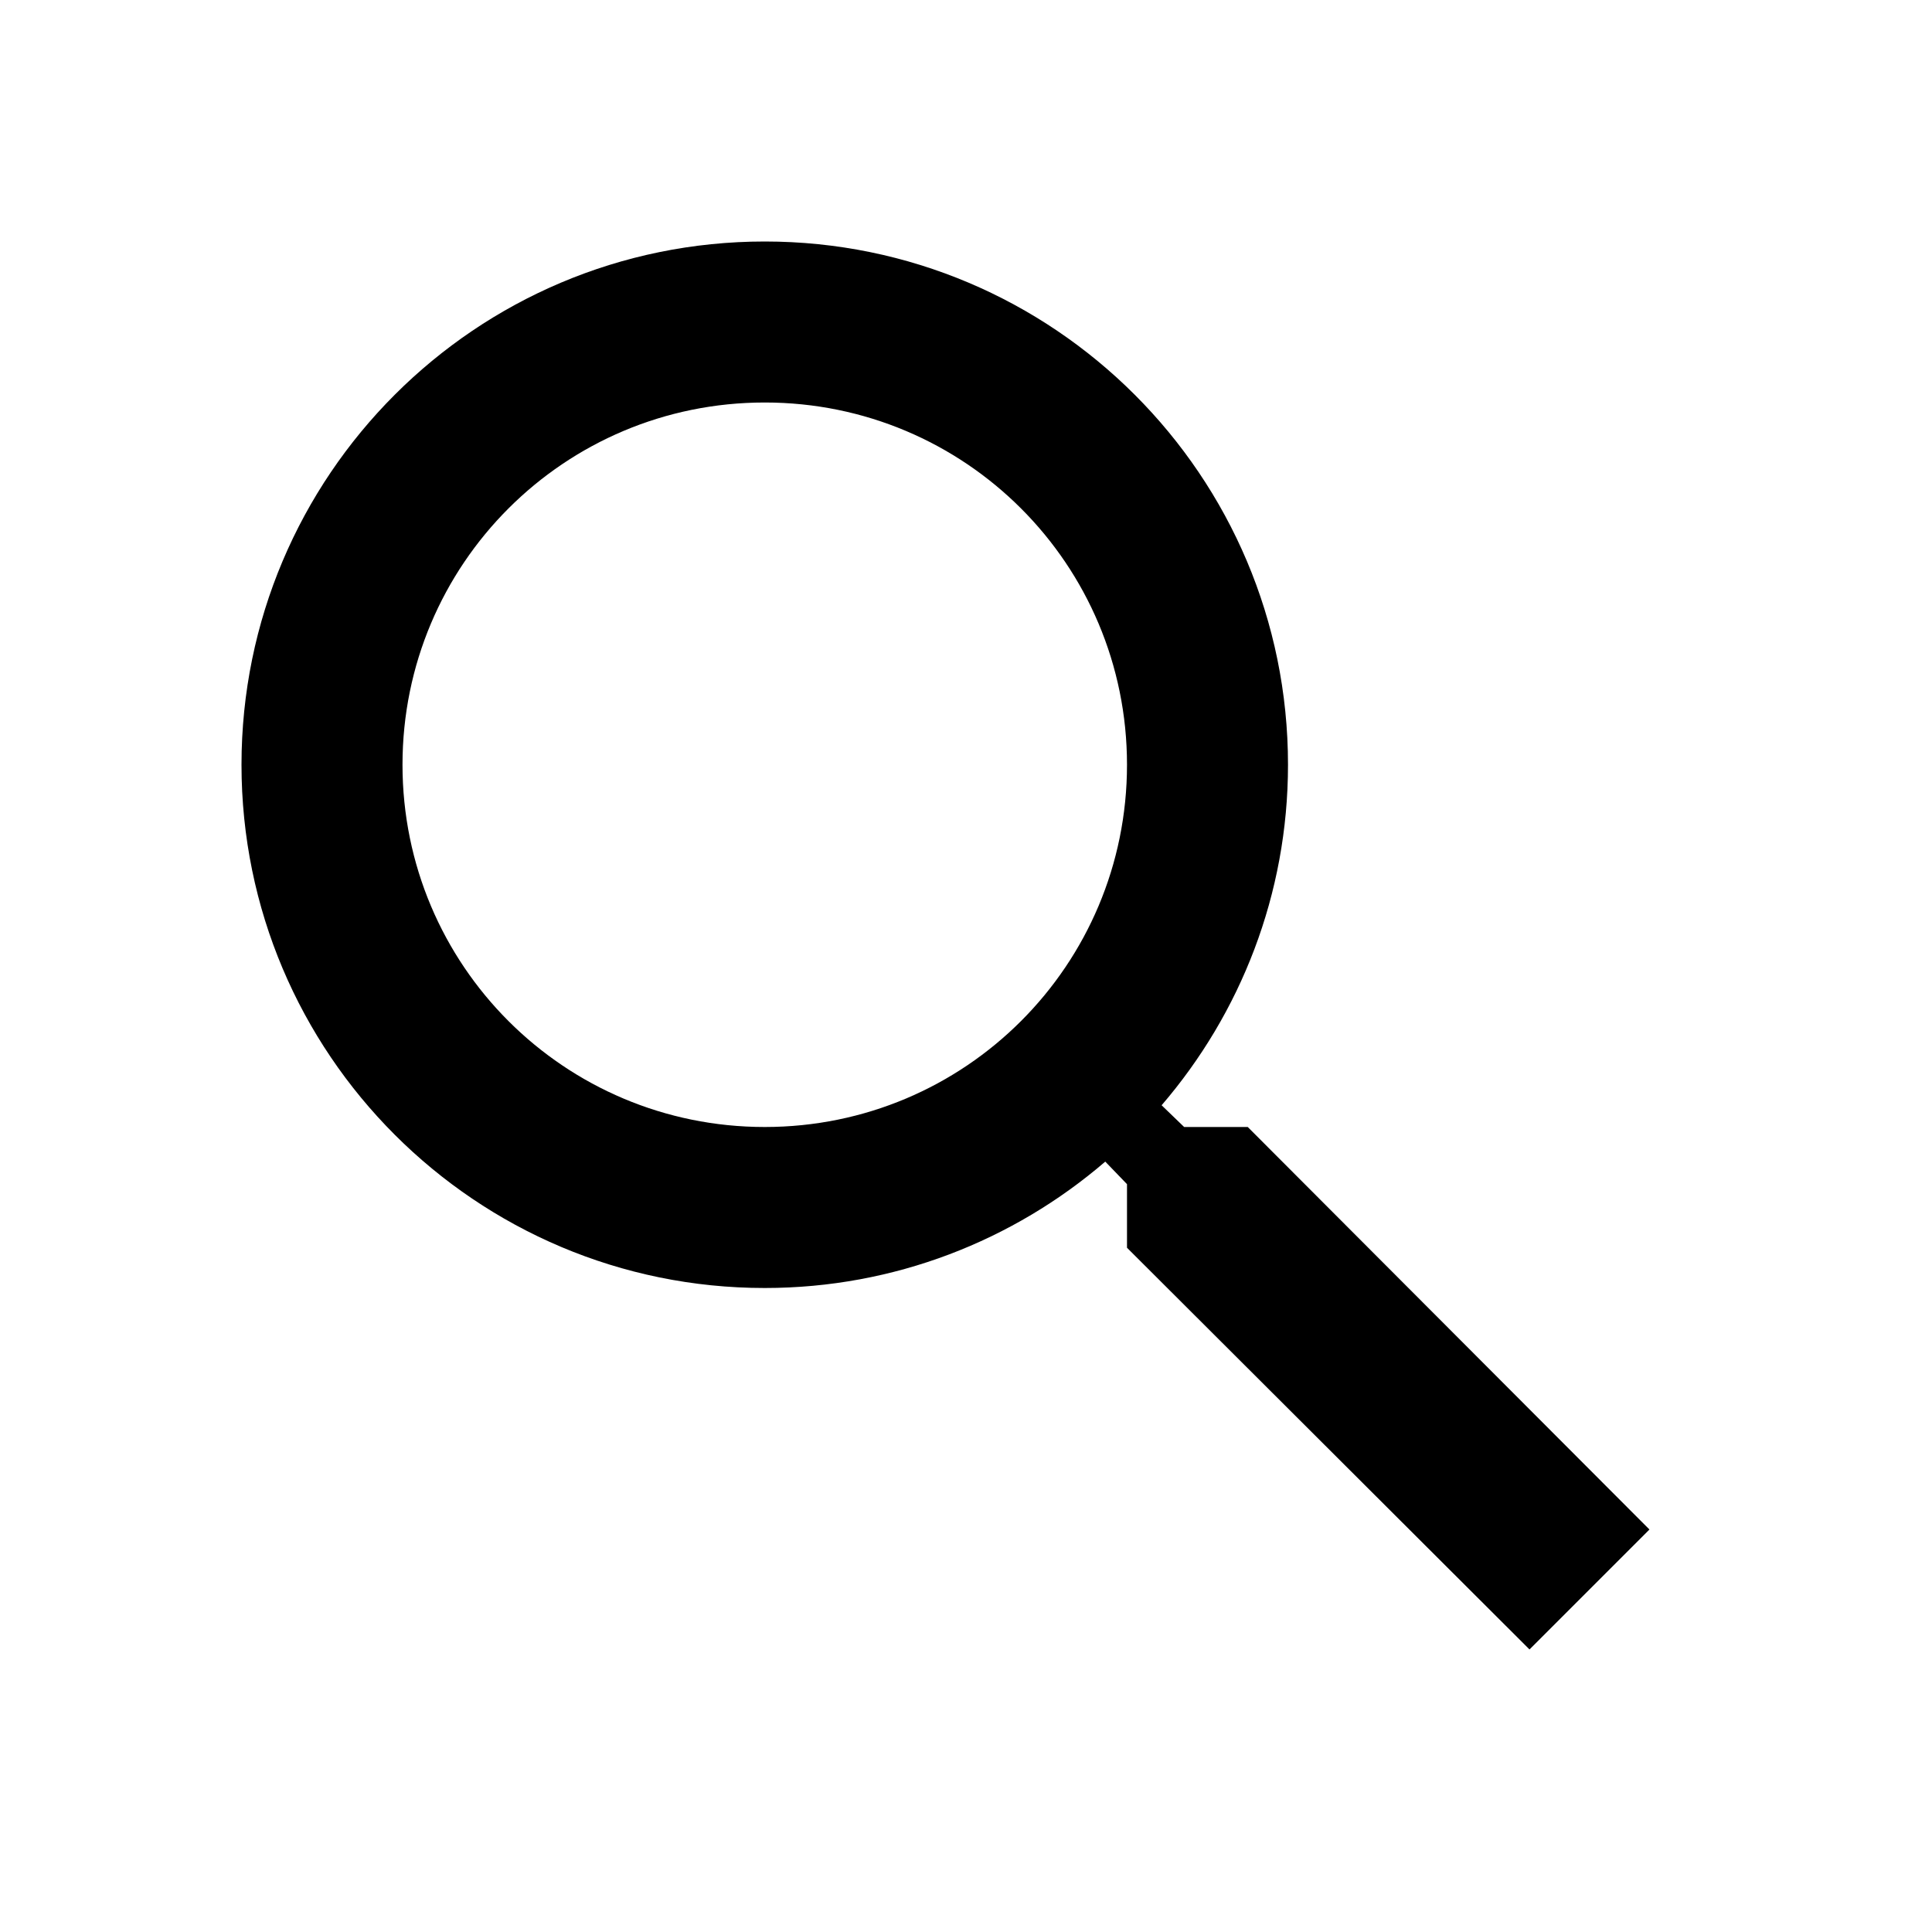
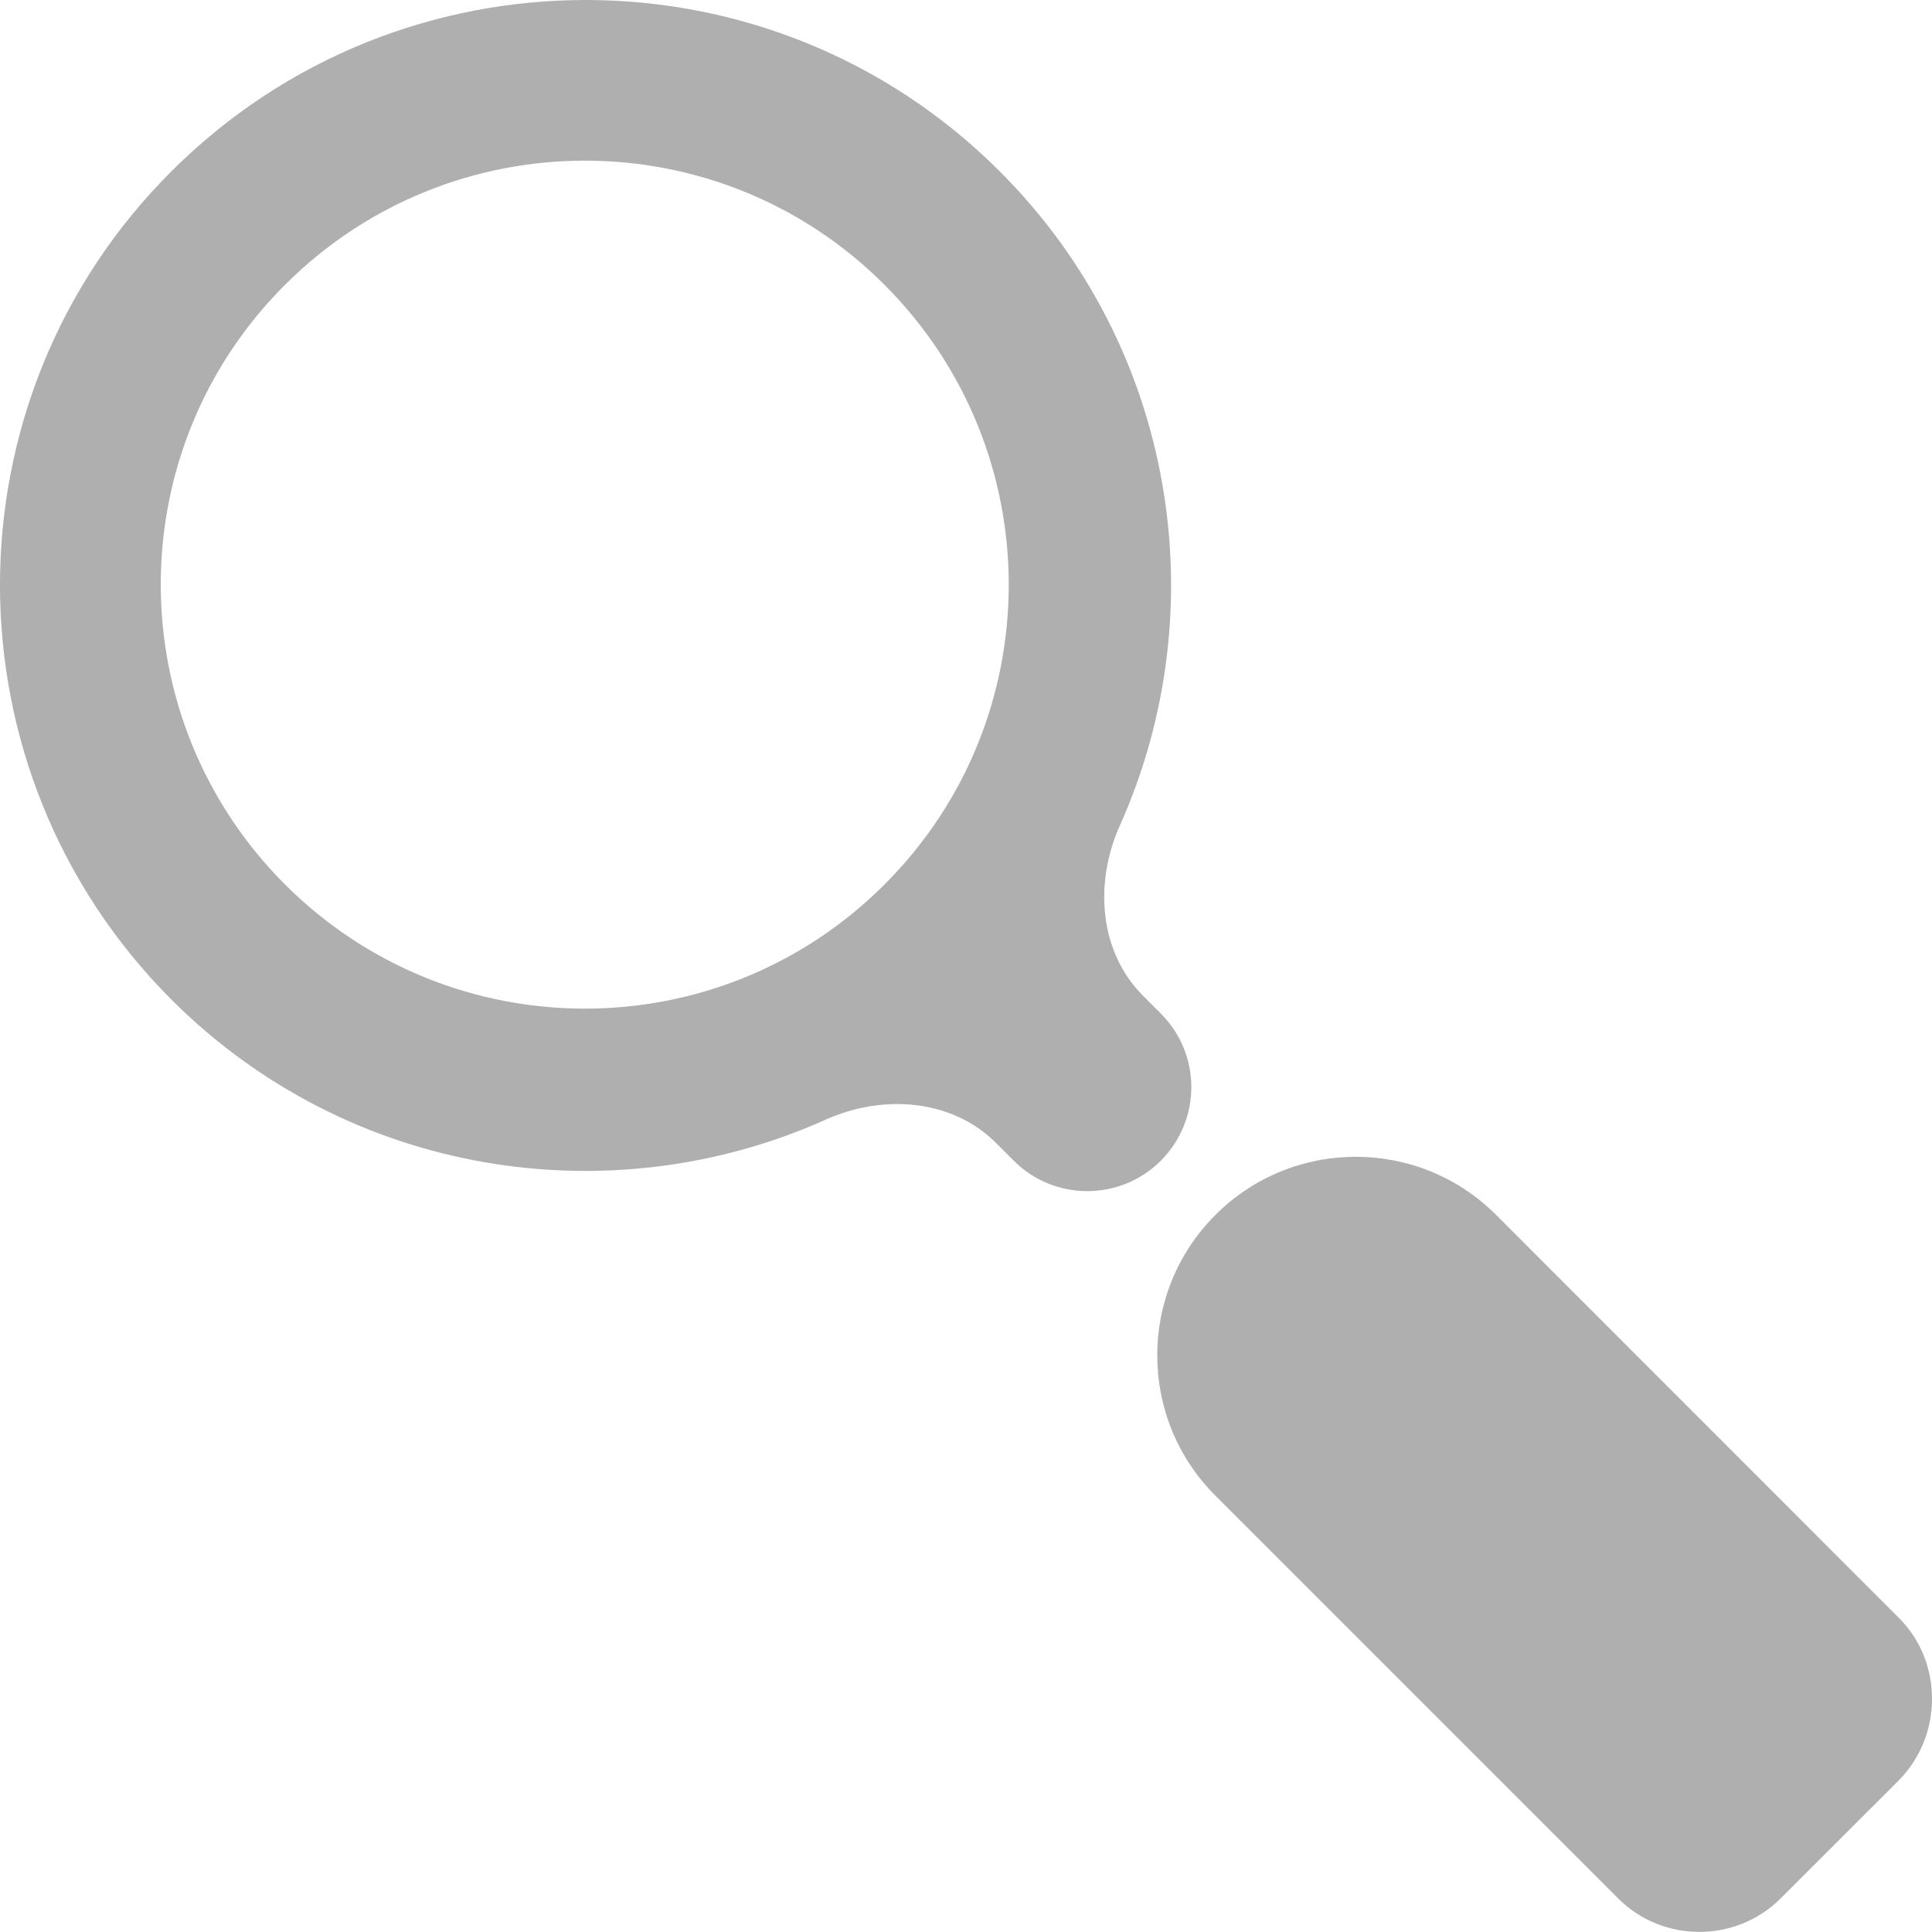
- <svg xmlns="http://www.w3.org/2000/svg" width="24" height="24" viewBox="0 0 24 24" fill="none">
-   <path d="M15.5 14H14.71L14.43 13.73C15.41 12.59 16 11.11 16 9.5C16 5.91 13.09 3 9.5 3C5.91 3 3 5.91 3 9.5C3 13.09 5.91 16 9.5 16C11.11 16 12.59 15.41 13.73 14.43L14 14.71V15.5L19 20.49L20.49 19L15.5 14ZM9.5 14C7.01 14 5 11.99 5 9.5C5 7.01 7.01 5 9.5 5C11.99 5 14 7.01 14 9.5C14 11.99 11.99 14 9.5 14Z" fill="black" />
+ <svg xmlns="http://www.w3.org/2000/svg" width="18" height="18" viewBox="0 0 18 18" fill="none">
+   <path d="M17.689 15.071L13.94 11.32C13.218 10.597 12.046 10.597 11.324 11.319C10.601 12.042 10.601 13.213 11.324 13.935L15.076 17.687C15.491 18.103 16.174 18.103 16.59 17.687L17.689 16.589C18.104 16.17 18.104 15.482 17.689 15.071Z" fill="#AFAFAF" />
+   <path d="M9.445 10.814C9.823 11.192 10.437 11.192 10.815 10.814C11.194 10.435 11.194 9.822 10.815 9.443L10.65 9.278C10.238 8.866 10.195 8.224 10.433 7.692C11.333 5.685 10.962 3.243 9.314 1.596C7.186 -0.532 3.728 -0.532 1.597 1.596C-0.534 3.723 -0.531 7.181 1.597 9.313C3.245 10.96 5.686 11.332 7.694 10.431C8.225 10.193 8.867 10.237 9.279 10.648L9.445 10.814ZM2.655 8.24C1.112 6.696 1.112 4.194 2.655 2.654C4.199 1.111 6.701 1.111 8.241 2.654C9.784 4.197 9.784 6.7 8.241 8.24C6.701 9.783 4.199 9.783 2.655 8.24Z" fill="#AFAFAF" />
</svg>
